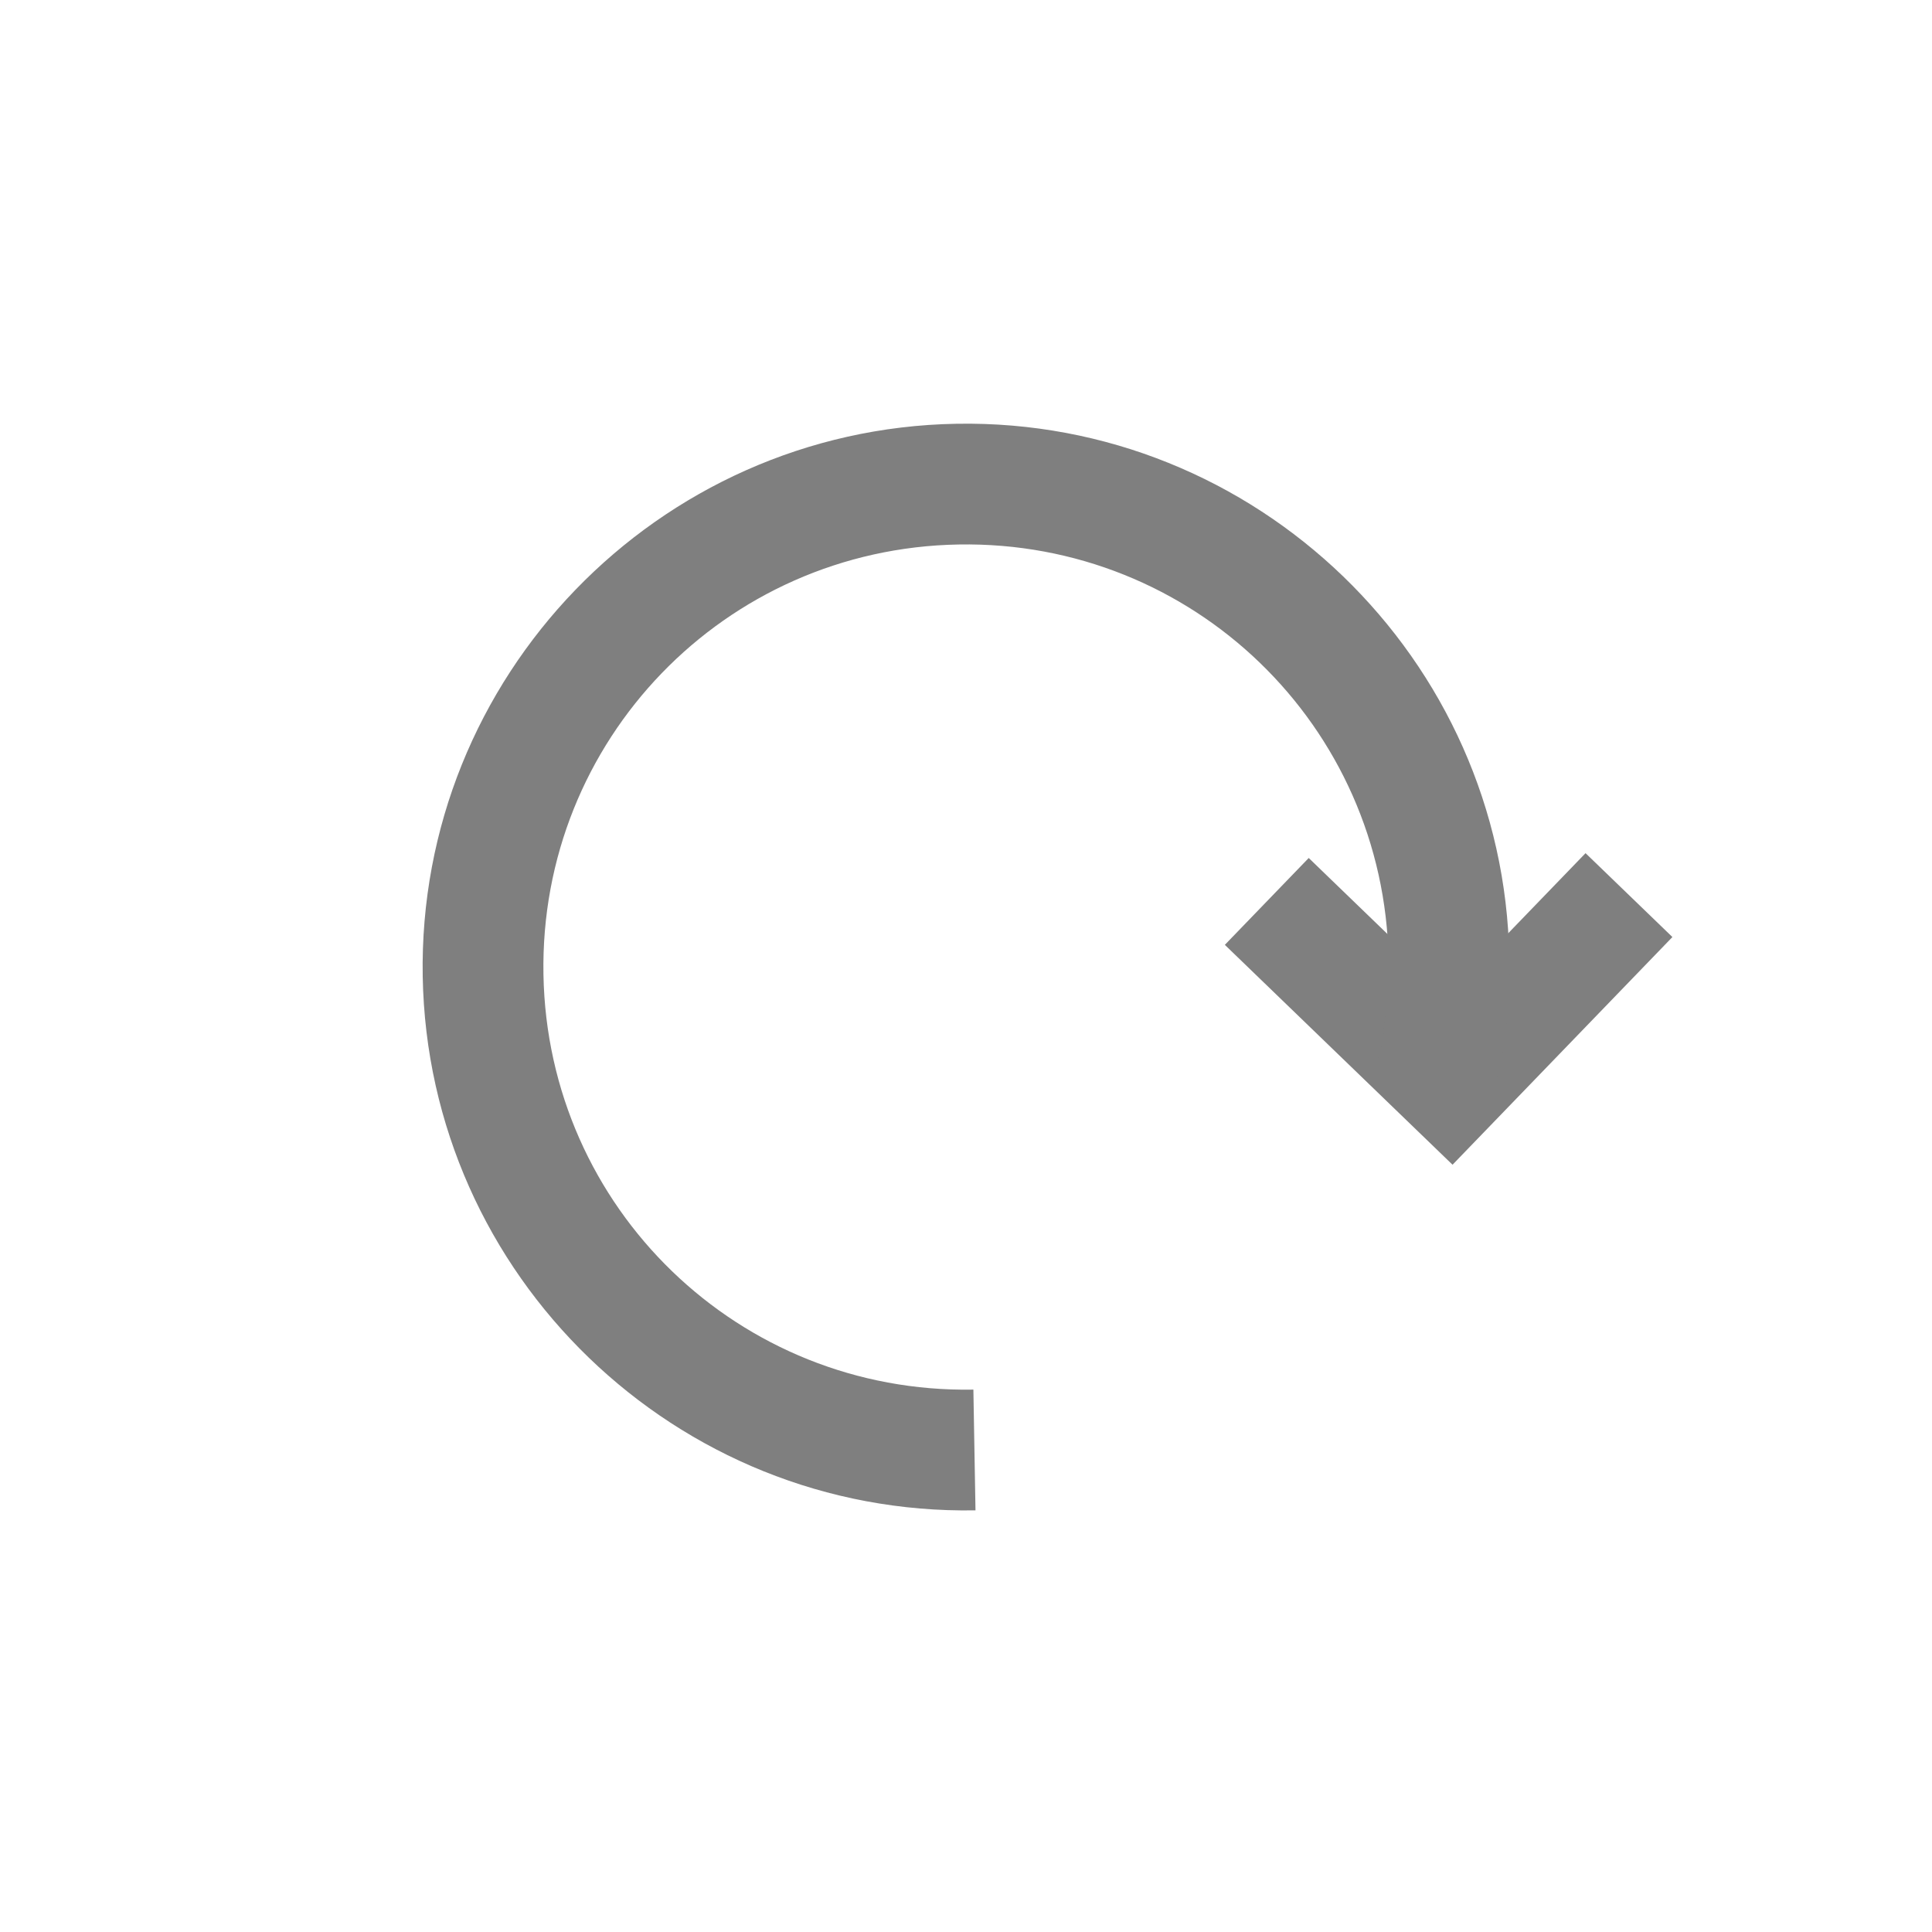
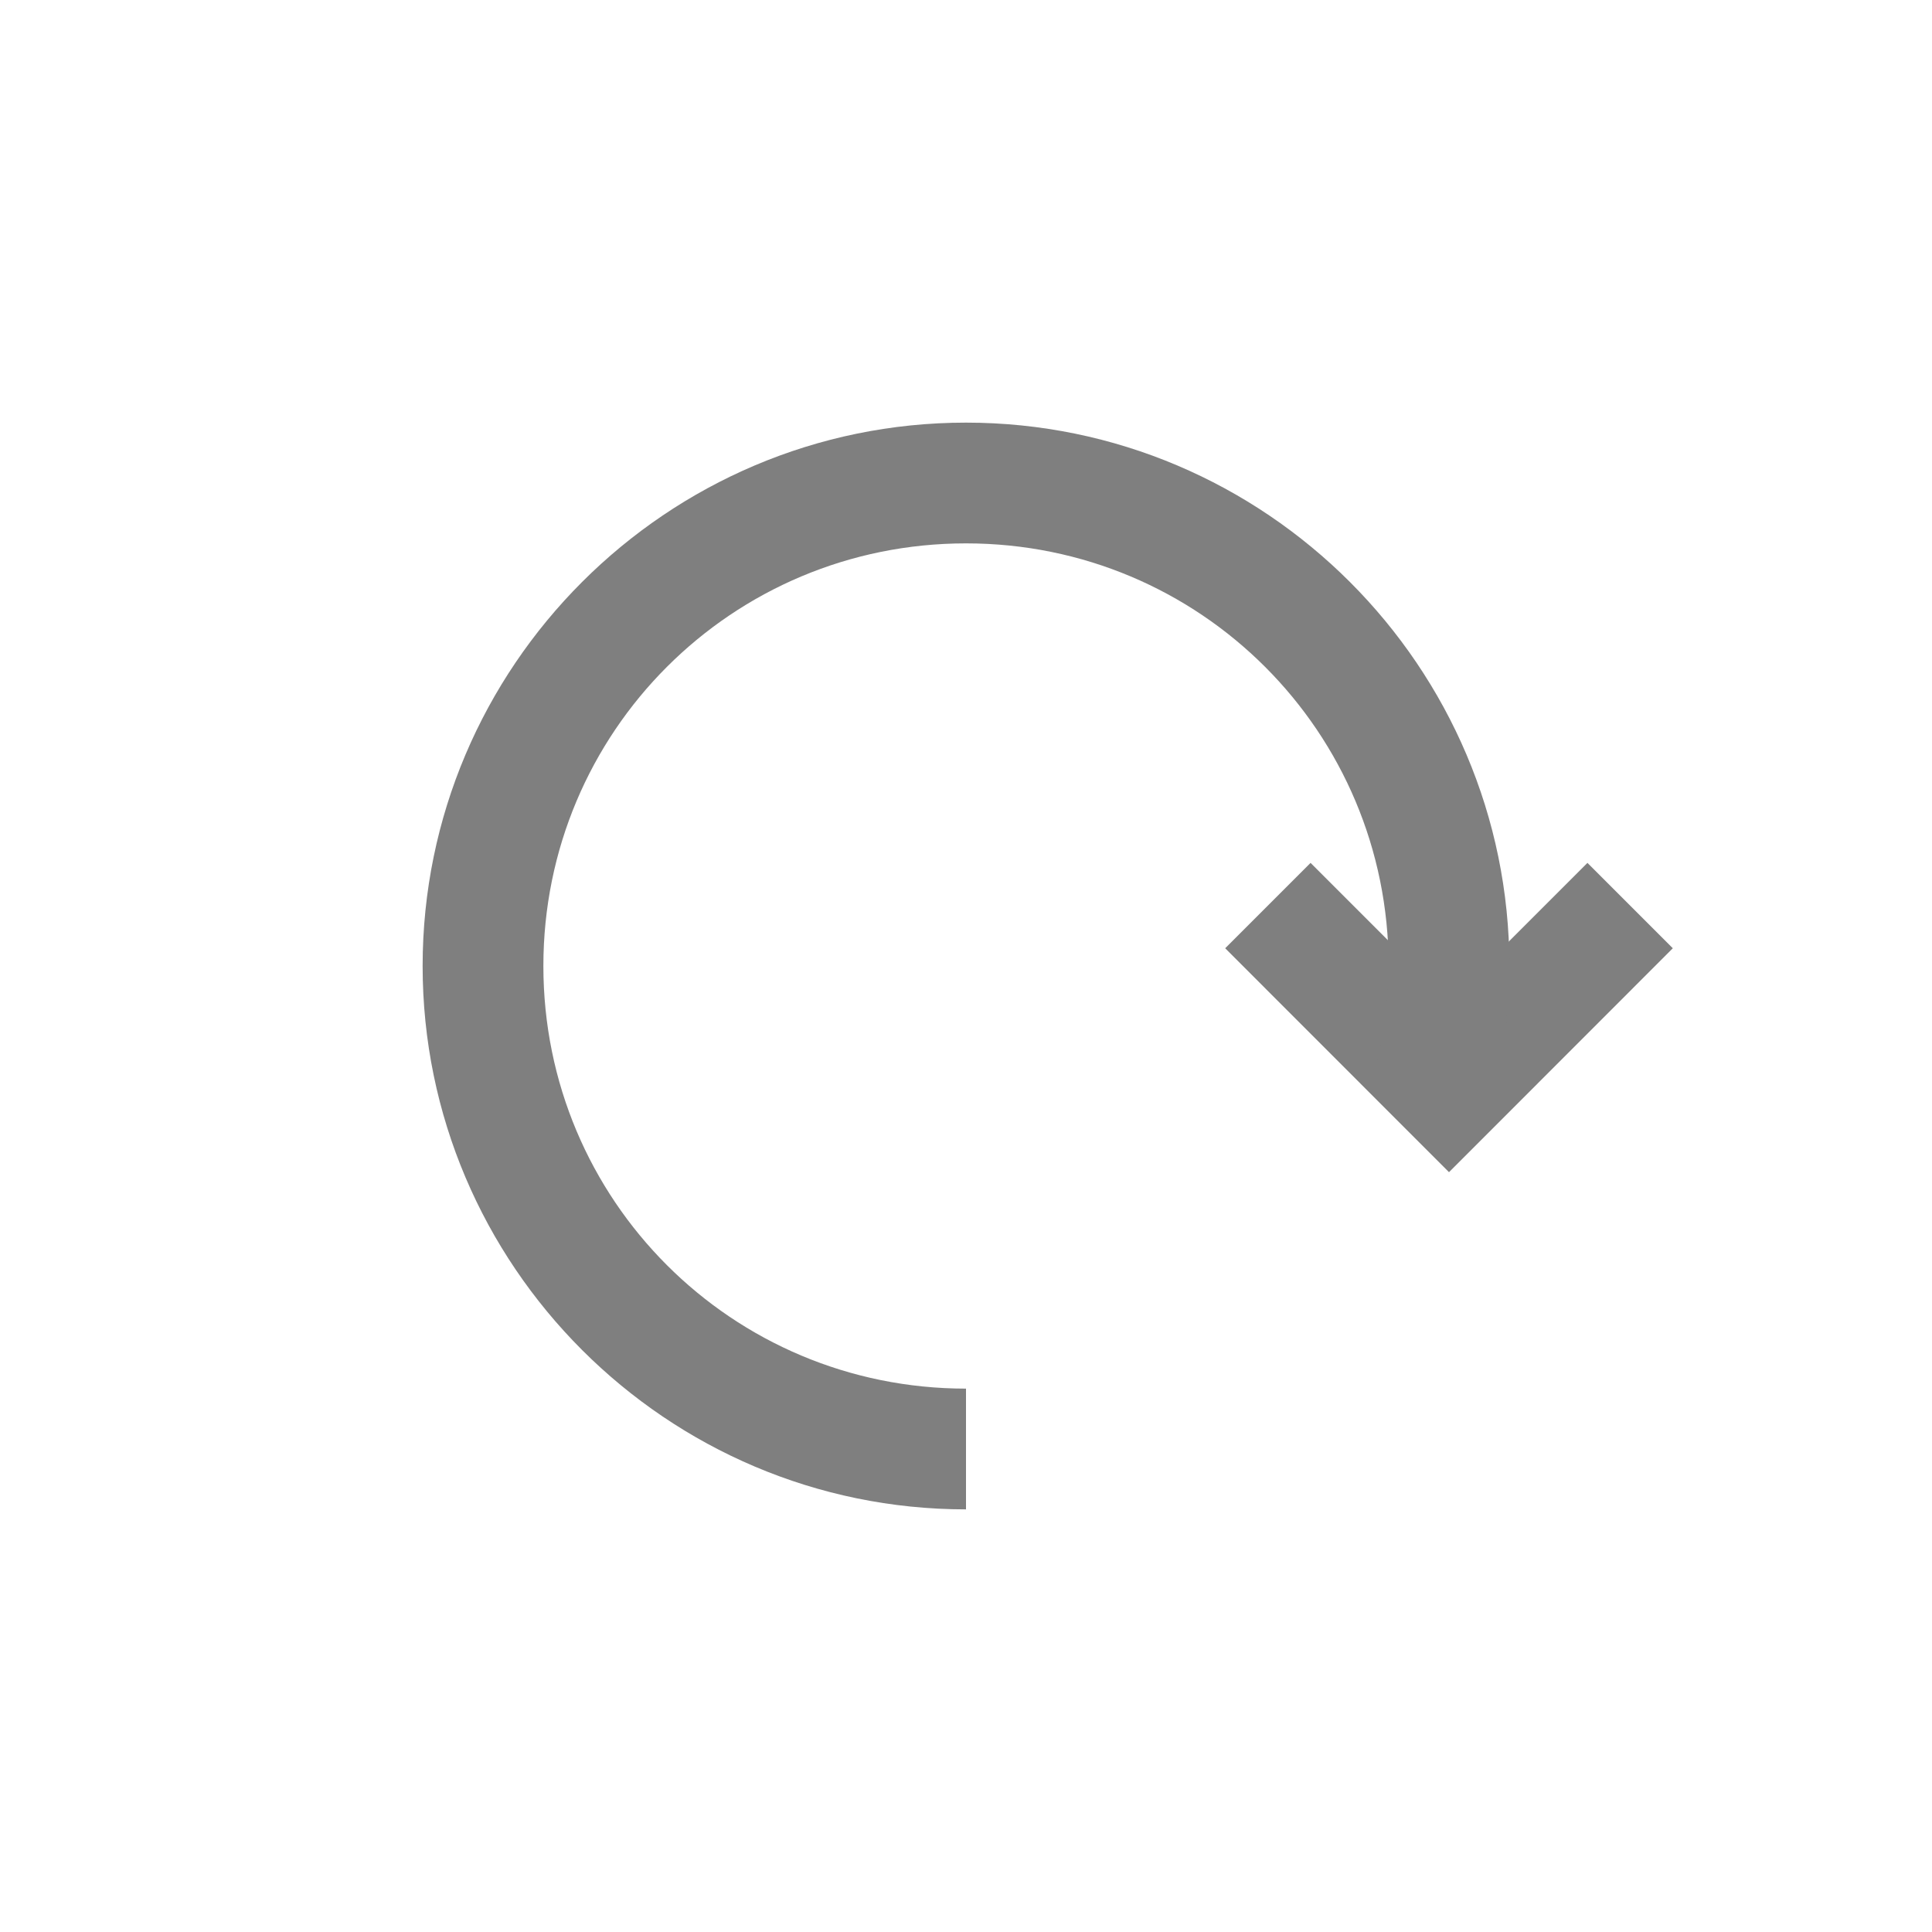
<svg xmlns="http://www.w3.org/2000/svg" width="32px" height="32px" viewBox="0 0 32 32" version="1.1">
  <defs />
  <g id="Page-1" stroke="none" stroke-width="1" fill="none" fill-rule="evenodd">
-     <g id="RedoIcon">
-       <g id="UndoButton" transform="translate(17, 16) scale(-1, 1) rotate(-359) translate(-17, -16) translate(7, 7)">
-         <polyline id="path4768" stroke="#7F7F7F" stroke-width="2" points="0 8 3 11 6 8" />
-         <path d="M11,0 C6.041,0 2,4.041 2,9 C2,9.689 2.085,10.355 2.232,11 L4.293,11 C4.105,10.366 4,9.696 4,9 C4,5.122 7.122,2 11,2 C14.878,2 18,5.122 18,9 C18,12.878 14.878,16 11,16 L11,18 C15.959,18 20,13.959 20,9 C20,4.041 15.959,0 11,0 L11,0 Z" id="path4770" fill="#7F7F7F" />
+     <g id="RedoIcon" fill="#7F7F7F">
+       <g transform="translate(7, 7)">
+         <polygon id="path4768" points="14.707 7.292 13.293 8.706 17 12.415 20.707 8.706 19.293 7.292 17 9.585" />
+         <path d="M9,0 C13.959,0 18,4.041 18,9 C18,9.688 17.915,10.355 17.768,11 L15.707,11 C15.895,10.366 16,9.696 16,9 C16,5.122 12.878,2 9,2 C5.122,2 2,5.122 2,9 C2,12.878 5.122,16 9,16 L9,18 C4.041,18 0,13.959 0,9 C0,4.041 4.041,0 9,0 L9,0 Z" id="path4770" />
      </g>
    </g>
  </g>
</svg>
